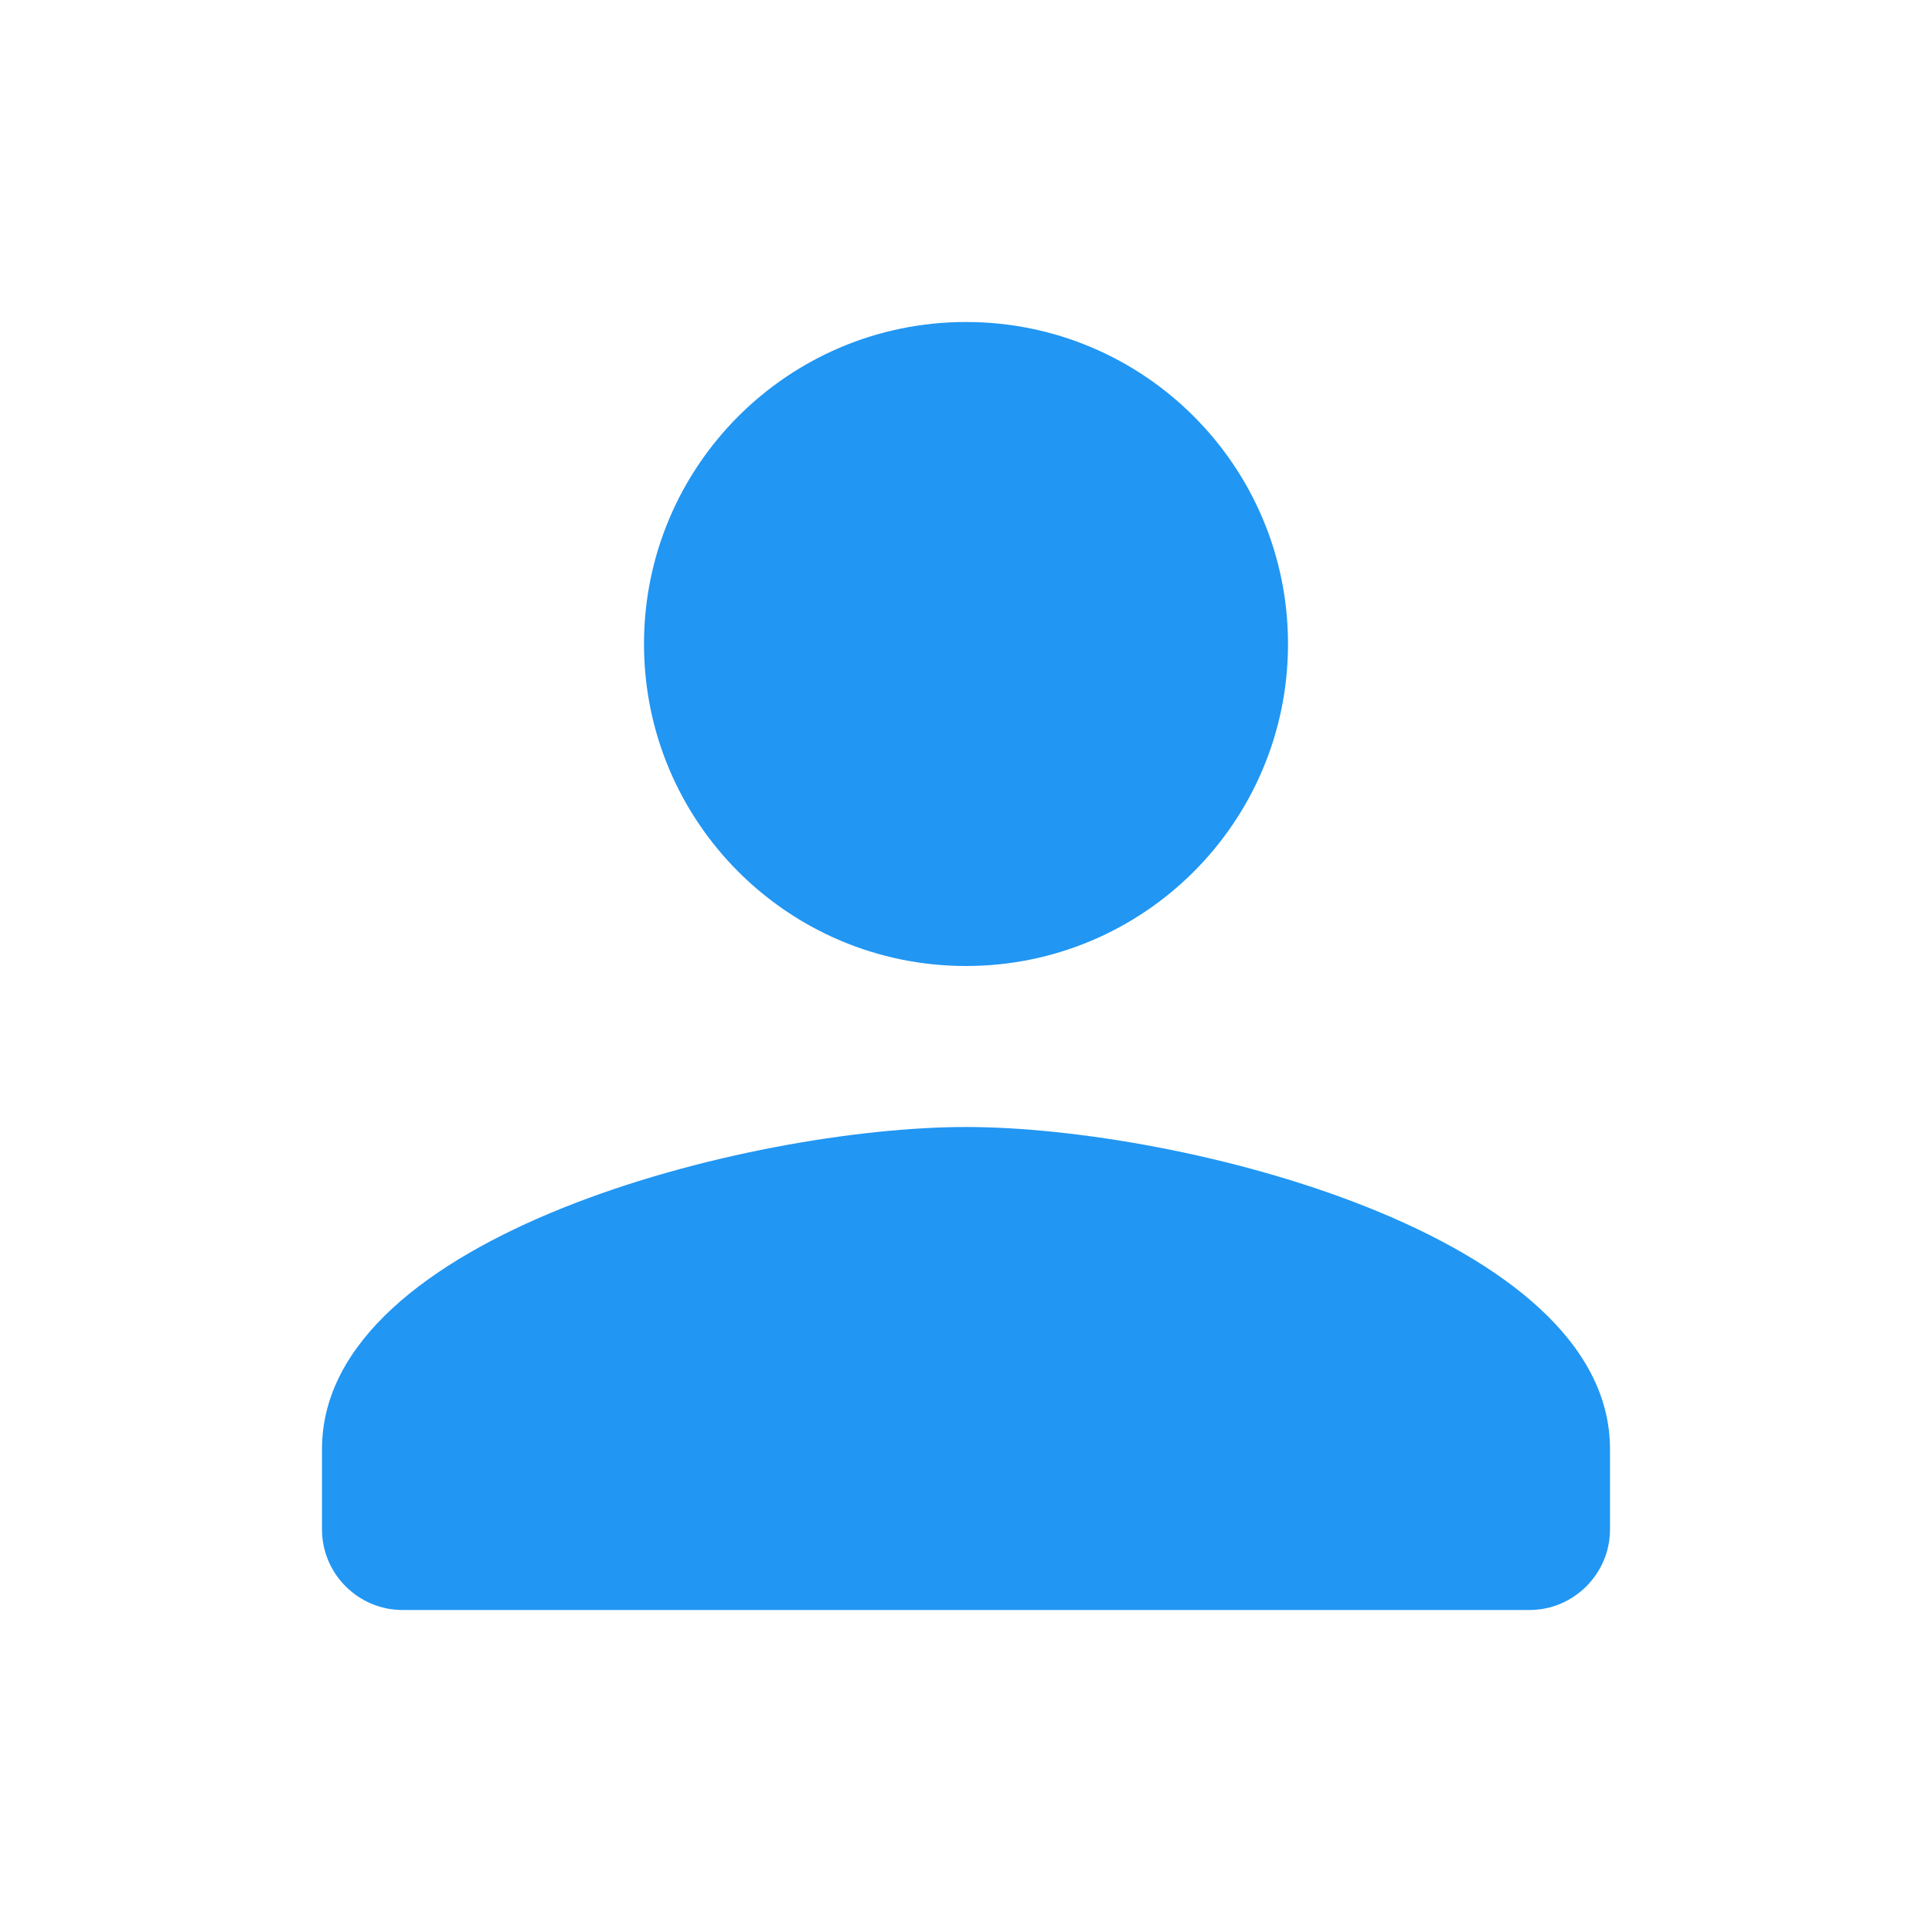
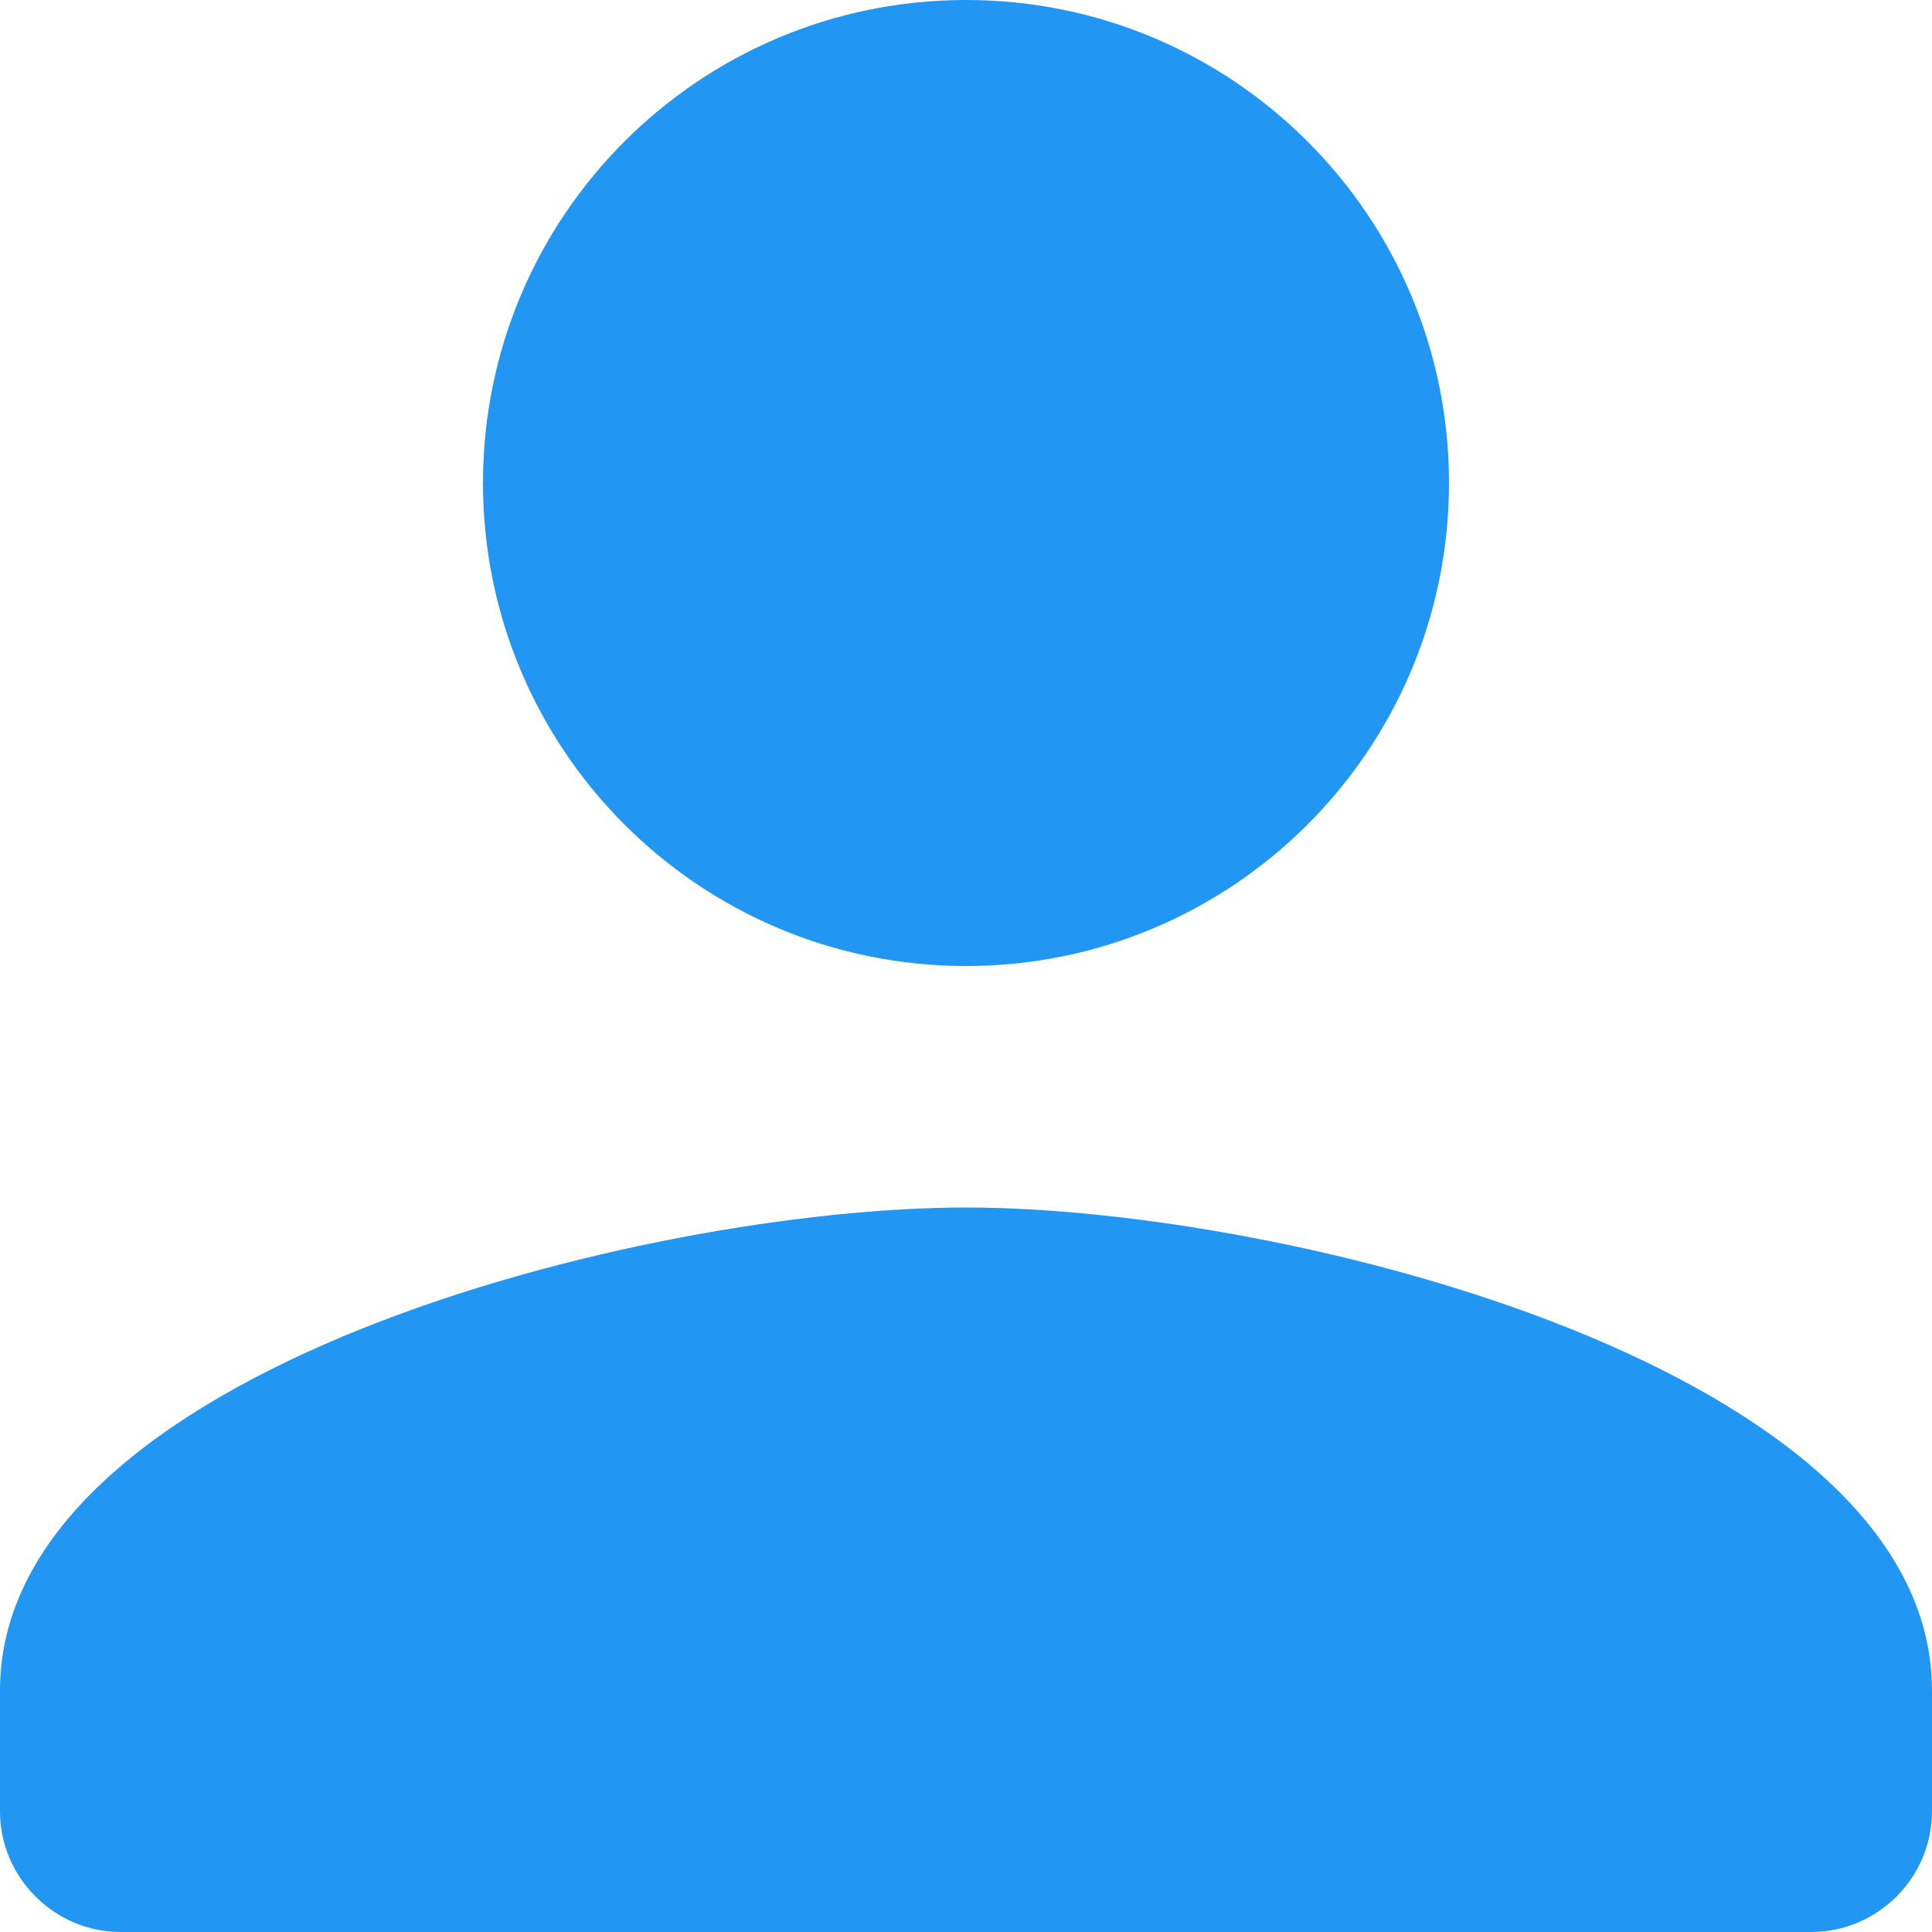
- <svg xmlns="http://www.w3.org/2000/svg" width="18" height="18" viewBox="0 0 18 18" fill="none">
-   <path d="M9 9C10.658 9 12 7.657 12 6C12 4.343 10.658 3 9 3C7.343 3 6 4.343 6 6C6 7.657 7.343 9 9 9ZM9 10.5C6.997 10.5 3 11.505 3 13.5V14.25C3 14.662 3.337 15 3.75 15H14.25C14.662 15 15 14.662 15 14.25V13.5C15 11.505 11.002 10.5 9 10.5Z" fill="#2196F3" />
+ <svg xmlns="http://www.w3.org/2000/svg" width="12" height="12" fill="none">
+   <path d="M6 6a3 3 0 100-6 3 3 0 100 6zm0 1.5c-2.002 0-6 1.005-6 3v.75c0 .412.338.75.75.75h10.5c.412 0 .75-.338.75-.75v-.75c0-1.995-3.998-3-6-3z" fill="#2196F3" />
</svg>
